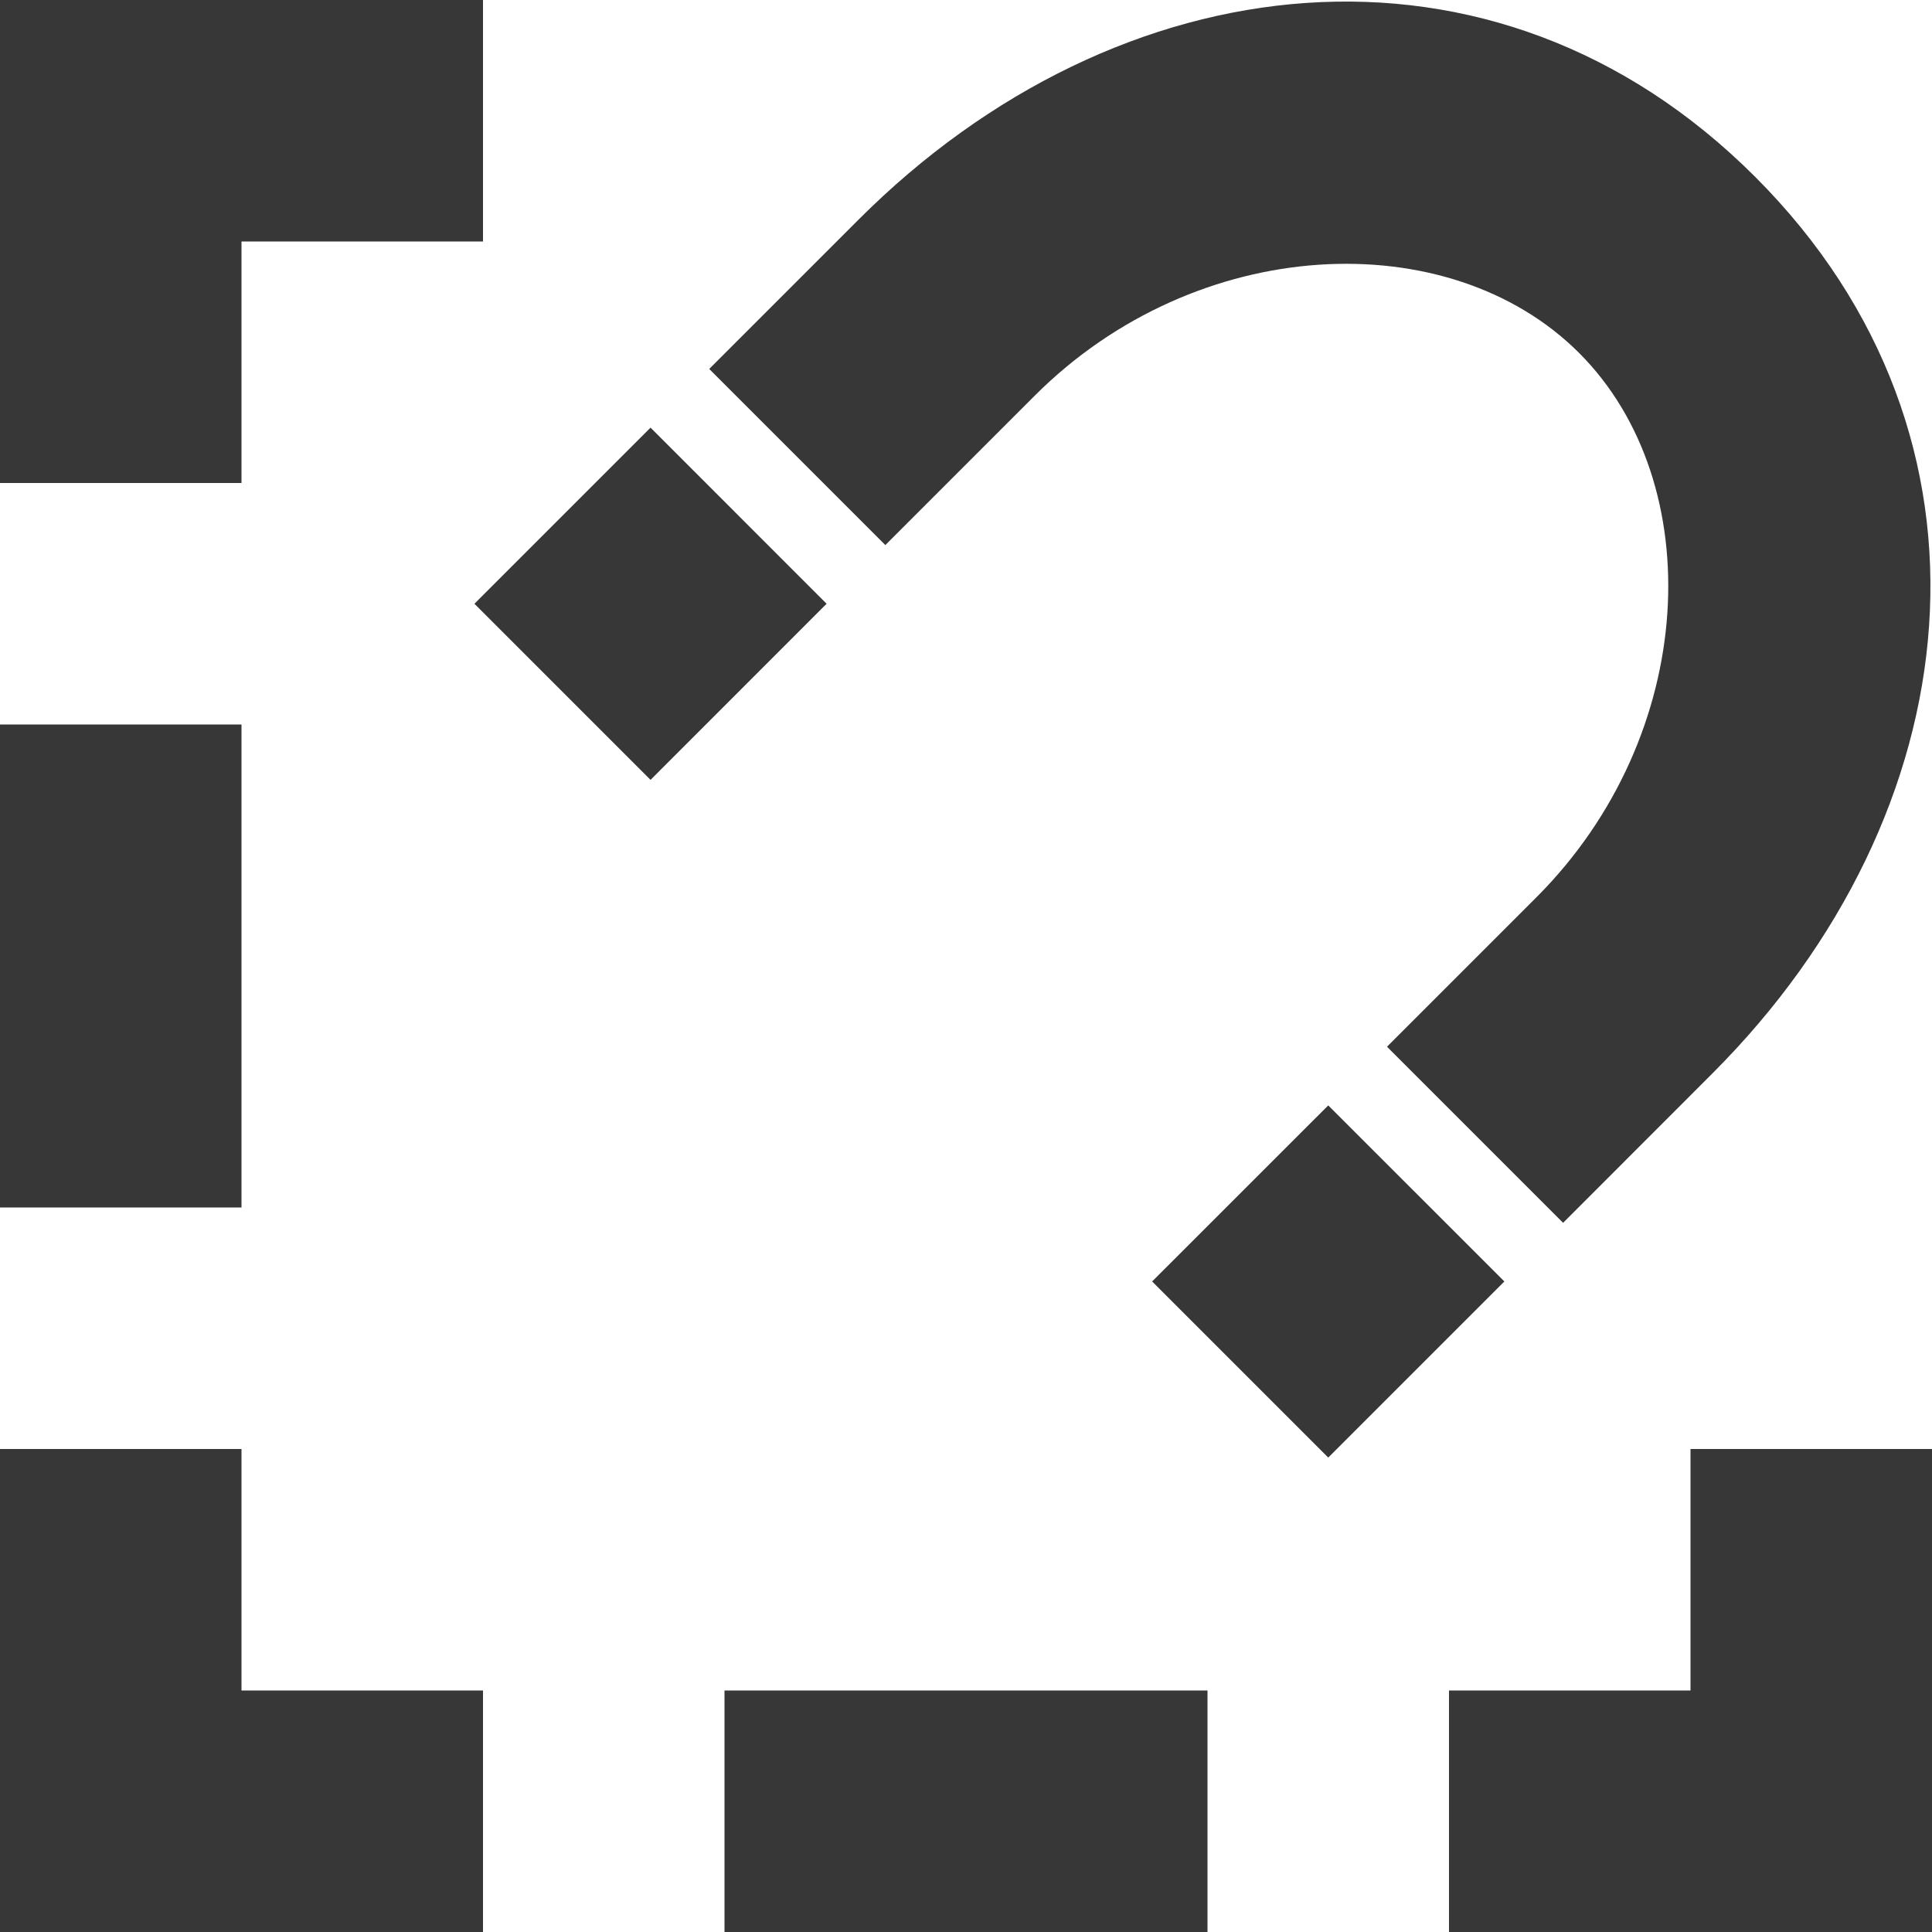
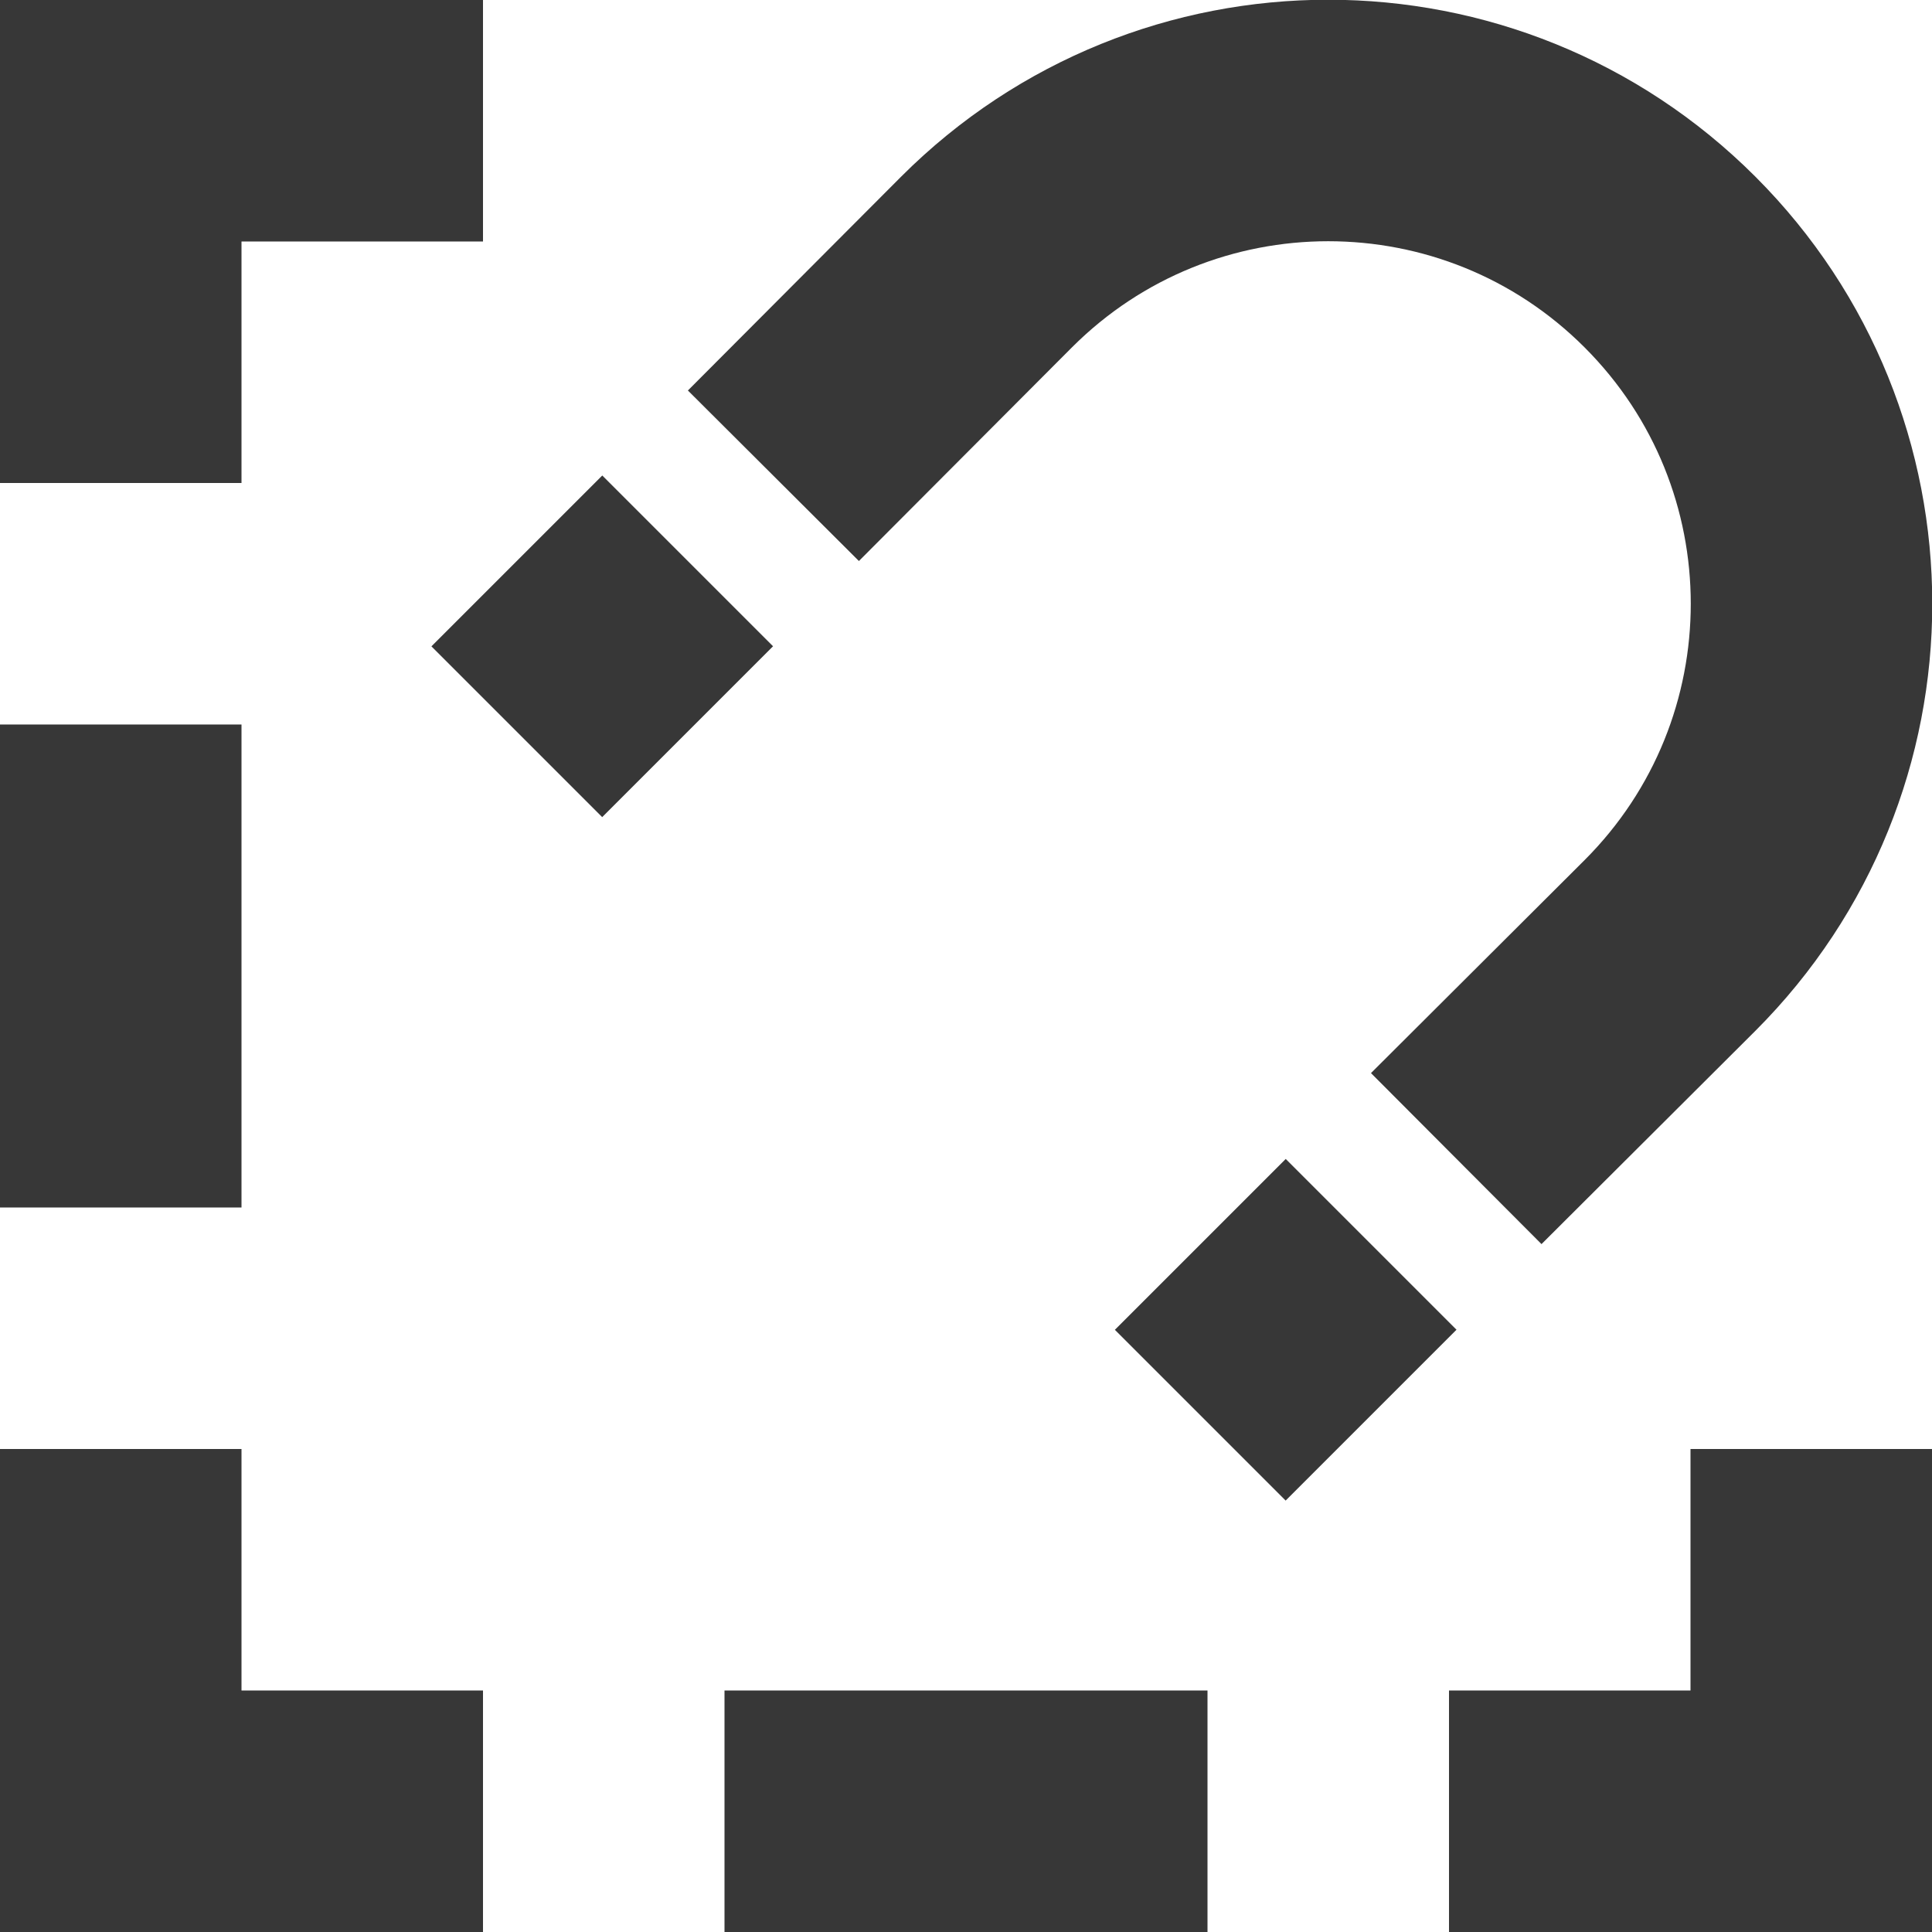
- <svg xmlns="http://www.w3.org/2000/svg" width="32" height="32" viewBox="0 0 32 32" id="svg2" version="1.1">
+ <svg xmlns="http://www.w3.org/2000/svg" height="16" width="16" version="1.1" viewBox="0 0 16 16" data-name="Layer 2" id="Layer_2">
  <defs id="defs4">
-     <filter style="color-interpolation-filters:sRGB;" id="filter4429">
-       <feFlood flood-opacity="0.502" flood-color="rgb(0,0,0)" result="flood" id="feFlood4431" />
-       <feComposite in="flood" in2="SourceGraphic" operator="in" result="composite1" id="feComposite4433" />
-       <feGaussianBlur in="composite1" stdDeviation="0" result="blur" id="feGaussianBlur4435" />
-       <feOffset dx="0" dy="-2" result="offset" id="feOffset4437" />
-       <feComposite in="SourceGraphic" in2="offset" operator="over" result="composite2" id="feComposite4439" />
-     </filter>
-     <filter style="color-interpolation-filters:sRGB;" id="filter4238">
-       <feFlood flood-opacity="0.502" flood-color="rgb(0,0,0)" result="flood" id="feFlood4240" />
-       <feComposite in="flood" in2="SourceGraphic" operator="in" result="composite1" id="feComposite4242" />
-       <feGaussianBlur in="composite1" stdDeviation="0" result="blur" id="feGaussianBlur4244" />
-       <feOffset dx="0" dy="-2" result="offset" id="feOffset4246" />
-       <feComposite in="SourceGraphic" in2="offset" operator="over" result="composite2" id="feComposite4248" />
-     </filter>
+     <style>path, line, rect {color:#373737;}@media (prefers-color-scheme: dark) {path, line {color:#cacaca;}}</style>
  </defs>
-   <g id="layer4" style="display:inline" />
-   <g id="layer1">
-     <path style="display:inline;opacity:1;fill:#373737;fill-opacity:1;stroke:none;stroke-width:4;stroke-linecap:butt;stroke-linejoin:bevel;stroke-miterlimit:4;stroke-dasharray:none;stroke-dashoffset:1;stroke-opacity:1" d="M 0,0 V 4 8 H 4 V 4 H 8 V 0 Z m 0,12 v 8 h 4 v -8 z m 0,12 v 4 4 H 8 V 28 H 4 v -4 z m 28,0 v 4 h -4 v 4 h 8 v -4 -4 z m -16,4 v 4 h 8 v -4 z" id="rect4883-3" />
-     <path style="fill:#373737;fill-opacity:1;stroke:none;stroke-width:1.375" d="M 28.364,17.778 C 32.66,13.482 33.399,7.257 29.071,2.929 24.743,-1.399 18.518,-0.66 14.222,3.636 l -2.475,2.475 2.917,2.917 2.475,-2.475 c 2.685,-2.685 6.861,-2.862 9.016,-0.707 2.155,2.155 1.978,6.331 -0.707,9.016 l -2.475,2.475 2.917,2.917 z M 24.917,21.225 22,18.309 19.083,21.225 22,24.142 Z M 13.691,10 10.775,7.083 7.858,10 10.775,12.917 Z" class="ColorScheme-Text" id="path4" />
-   </g>
+   <path style="fill:currentColor;stroke-width:.5;fill-opacity:1" d="M0 0v4h2V2h2V0zm0 6v4h2V6zm0 6v4h4v-2H2v-2zm14 0v2h-2v2h4v-4zm-8 2v2h4v-2z" id="rect4883-3" />
+   <path style="fill:none;stroke:currentColor;stroke-width:2px;stroke-miterlimit:10;stroke-opacity:1" id="path7" d="m12.06 9.595 1.77-1.765a4.002 4.002 0 0 0-5.66-5.66L6.405 3.94" />
+   <line style="fill:none;stroke:currentColor;stroke-width:2px;stroke-miterlimit:10;stroke-opacity:1" id="line9" y2="6.06" x2="4.28" y1="4.645" x1="5.695" />
+   <line style="fill:none;stroke:currentColor;stroke-width:2px;stroke-miterlimit:10;stroke-opacity:1" id="line11" y2="11.72" x2="9.94" y1="10.305" x1="11.355" />
</svg>
